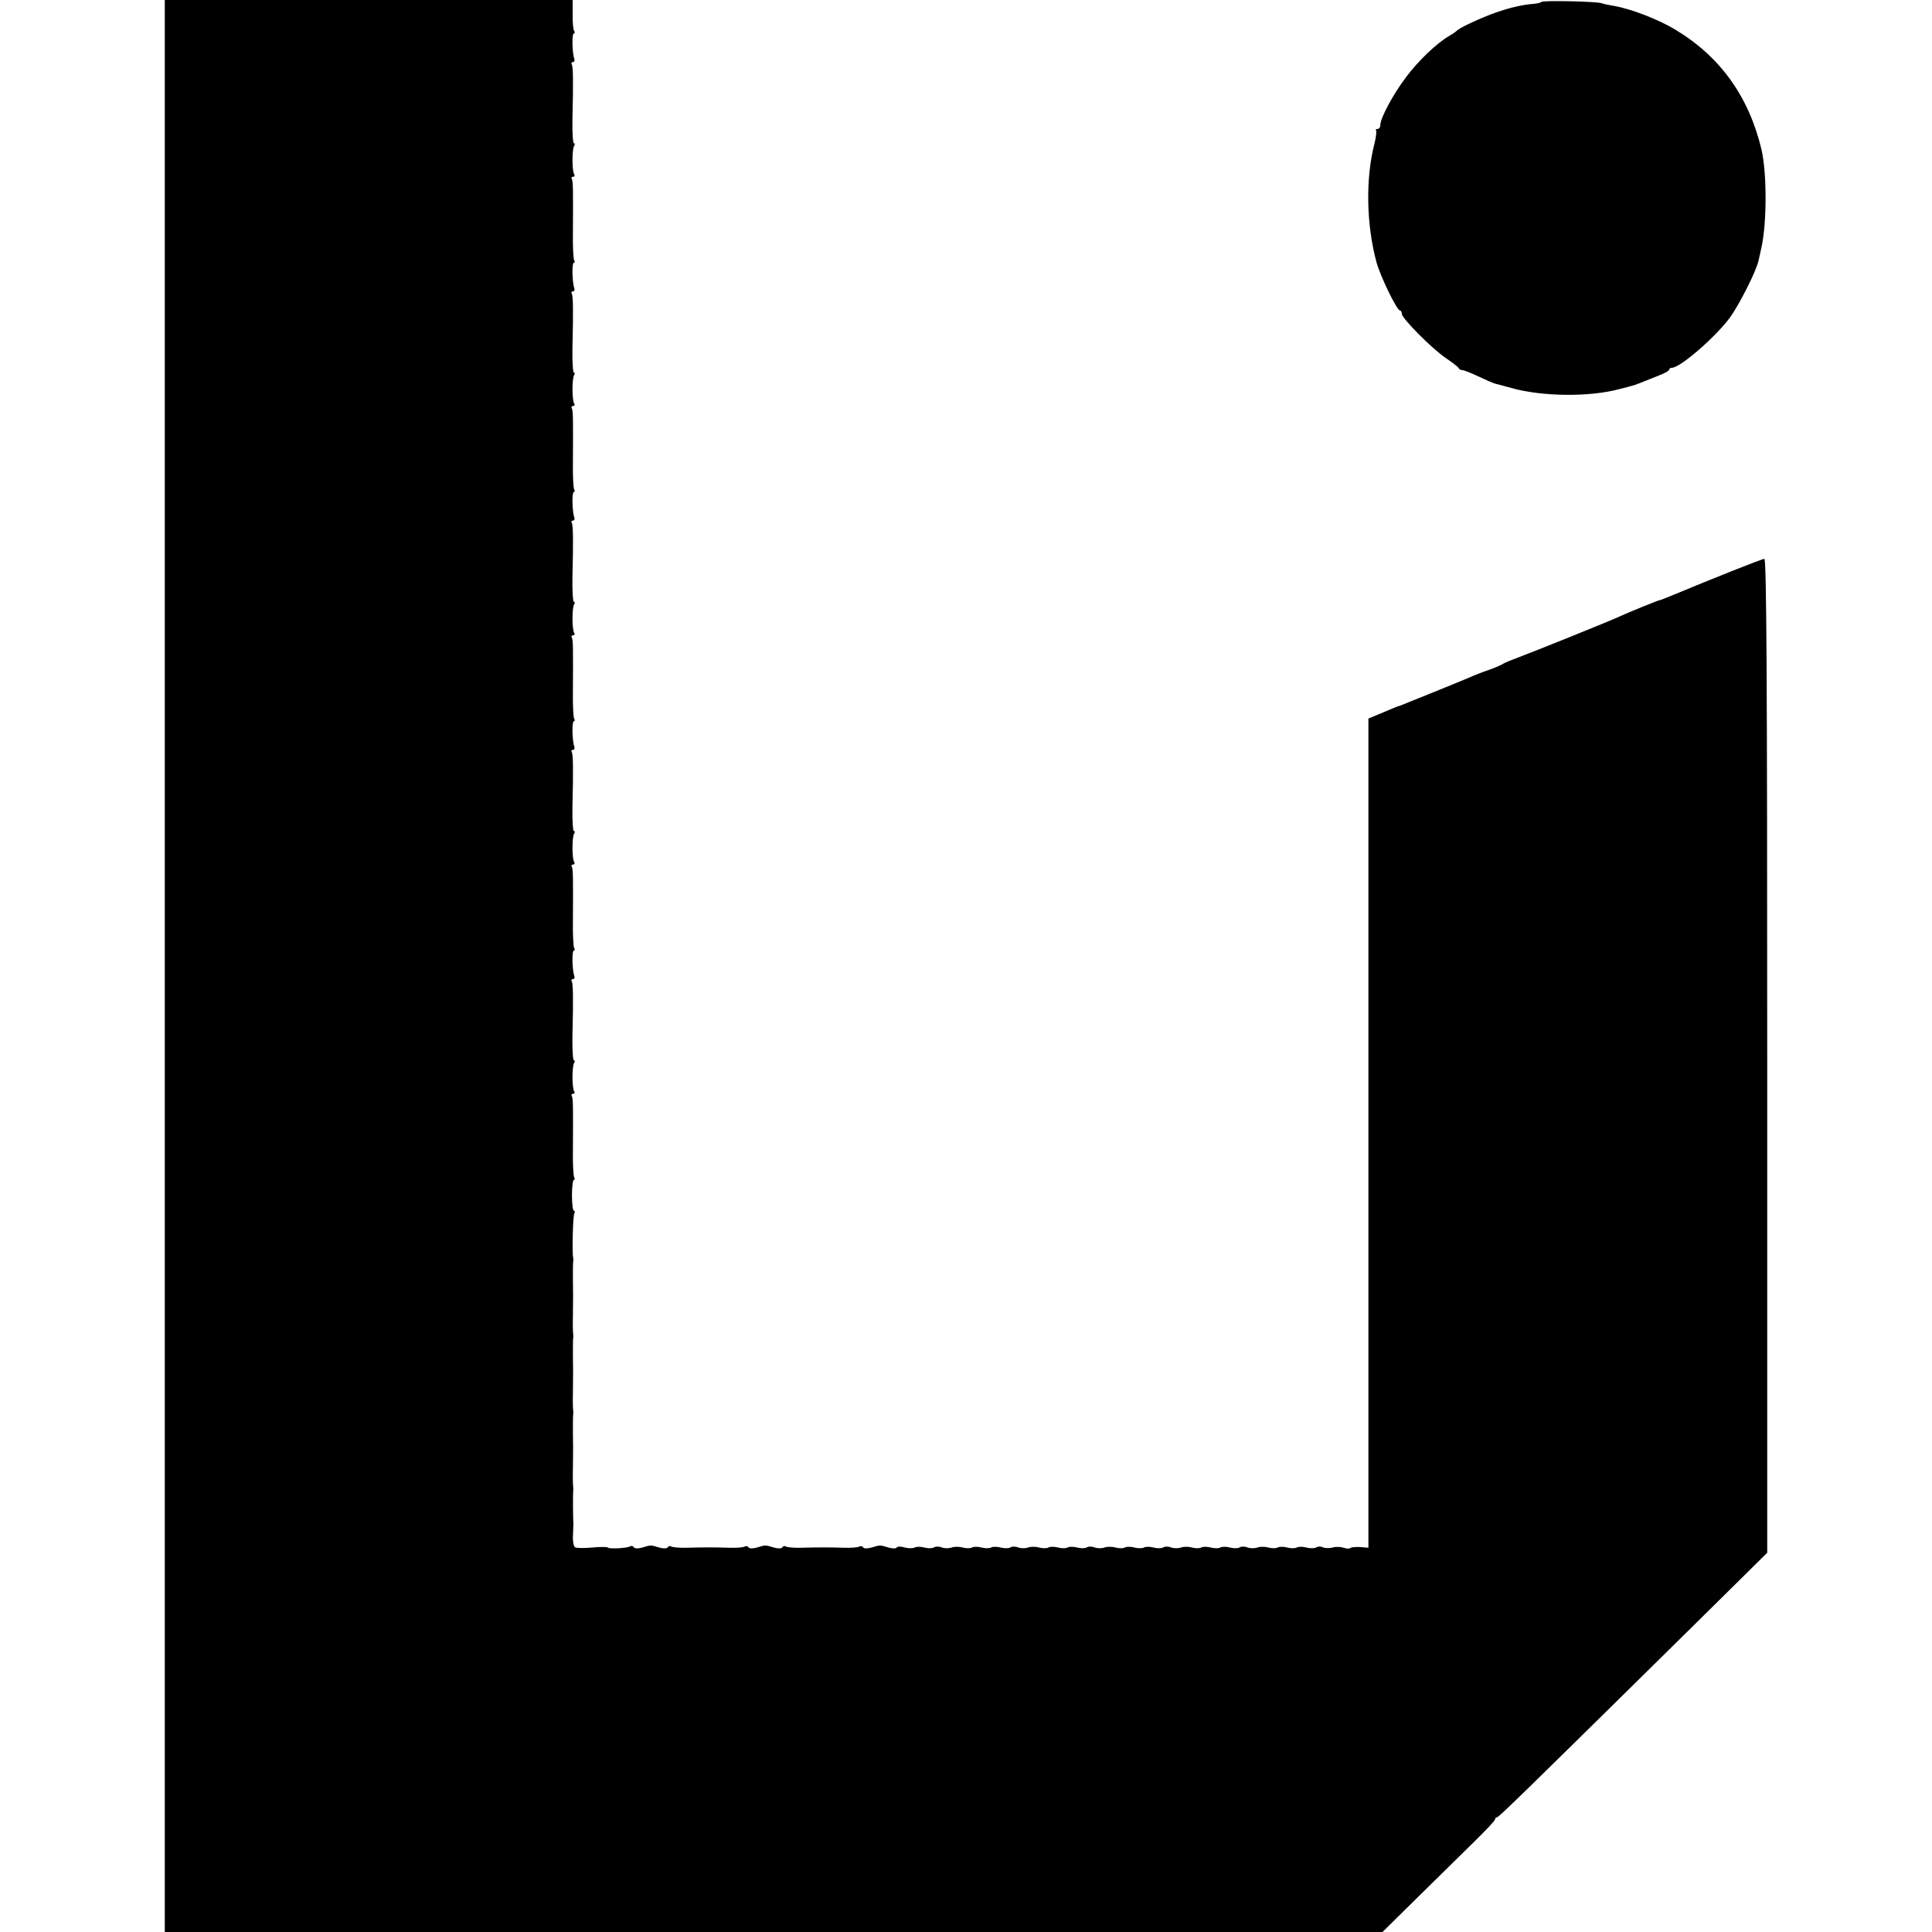
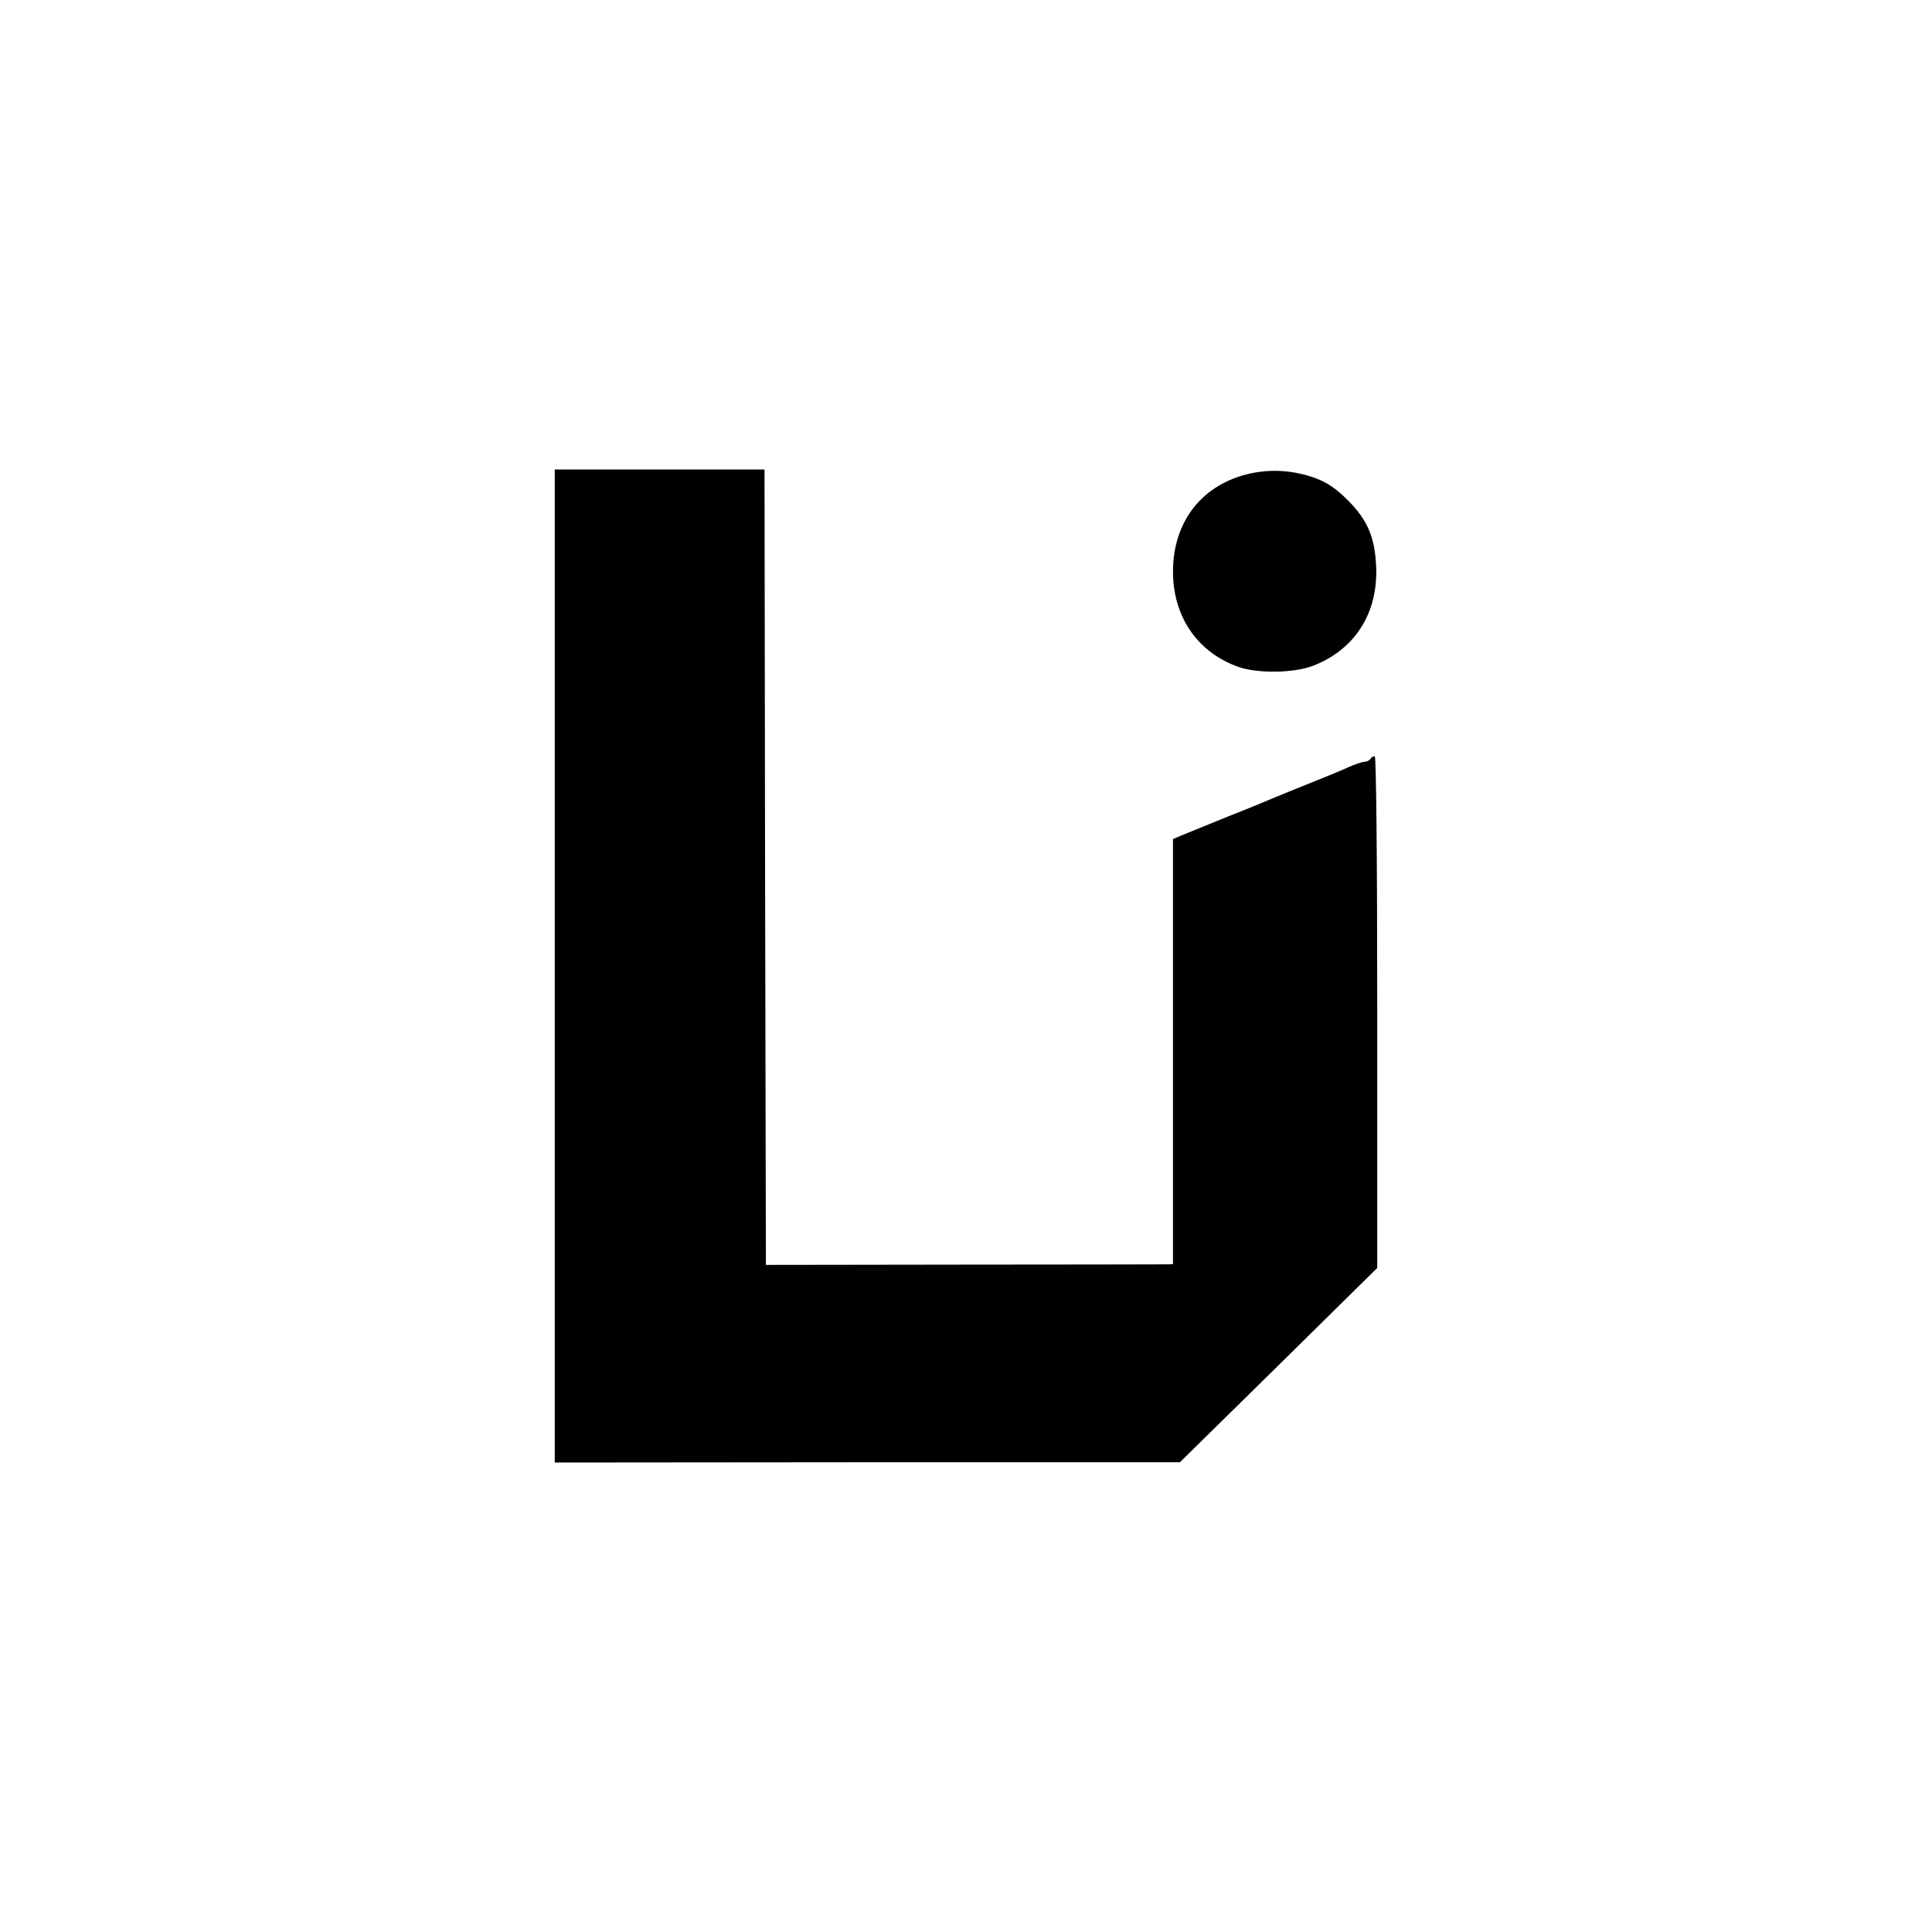
- <svg xmlns="http://www.w3.org/2000/svg" version="1.0" width="809pt" height="809pt" viewBox="0 0 809 809" preserveAspectRatio="xMidYMid meet">
-   <g transform="translate(0,809) scale(0.1,-0.1)" fill="#000000" stroke="none">
-     <path d="M690 4045 l0 -4045 2549 0 2550 0 145 143 c79 78 185 182 235 231 50 49 91 92 91 97 0 5 4 9 8 9 8 0 116 106 810 790 l322 318 0 2081 c0 1583 -3 2081 -12 2081 -9 0 -203 -77 -398 -158 -19 -8 -37 -15 -40 -15 -5 0 -133 -52 -165 -67 -35 -17 -368 -151 -425 -172 -30 -11 -59 -23 -65 -27 -5 -4 -32 -16 -60 -26 -27 -9 -63 -23 -80 -31 -44 -19 -289 -118 -295 -120 -3 0 -16 -5 -30 -11 -14 -6 -42 -18 -62 -26 l-38 -16 0 -1736 0 -1736 -35 3 c-19 1 -37 -1 -41 -4 -3 -4 -16 -3 -28 1 -11 4 -32 5 -46 1 -14 -4 -32 -3 -41 1 -8 4 -21 4 -28 -1 -8 -4 -26 -4 -41 0 -15 4 -33 4 -40 0 -7 -4 -25 -4 -40 0 -15 4 -33 4 -40 0 -7 -4 -24 -4 -39 0 -14 4 -35 4 -46 0 -11 -4 -29 -4 -41 0 -11 5 -27 5 -34 0 -7 -4 -25 -4 -40 0 -15 4 -33 4 -40 0 -7 -4 -25 -4 -40 0 -15 4 -33 4 -40 0 -7 -4 -24 -4 -39 0 -14 4 -35 4 -46 0 -11 -4 -29 -4 -41 0 -11 5 -27 5 -34 0 -7 -4 -25 -4 -40 0 -15 4 -33 4 -40 0 -7 -4 -25 -4 -40 0 -15 4 -33 4 -40 0 -7 -4 -24 -4 -39 0 -14 4 -35 4 -46 0 -11 -4 -29 -4 -41 0 -11 5 -27 5 -34 0 -7 -4 -25 -4 -40 0 -15 4 -33 4 -40 0 -7 -4 -25 -4 -40 0 -15 4 -33 4 -40 0 -7 -4 -24 -4 -39 0 -14 4 -35 4 -46 0 -11 -4 -29 -4 -41 0 -11 5 -27 5 -34 0 -7 -4 -25 -4 -40 0 -15 4 -33 4 -40 0 -7 -4 -25 -4 -40 0 -15 4 -33 4 -40 0 -7 -4 -24 -4 -39 0 -14 4 -35 4 -46 0 -11 -4 -29 -4 -41 0 -11 5 -27 5 -34 0 -7 -4 -25 -4 -40 0 -15 4 -33 4 -40 0 -7 -4 -26 -4 -41 0 -16 5 -31 5 -34 0 -3 -5 -19 -5 -35 0 -37 11 -33 11 -70 0 -18 -5 -32 -5 -36 1 -3 5 -10 6 -16 3 -6 -4 -36 -6 -67 -5 -60 2 -95 2 -178 0 -28 -1 -56 2 -62 5 -5 4 -12 2 -15 -3 -4 -6 -18 -6 -36 -1 -37 11 -33 11 -70 0 -18 -5 -32 -5 -36 1 -3 5 -10 6 -16 3 -6 -4 -36 -6 -67 -5 -60 2 -95 2 -178 0 -28 -1 -56 2 -62 5 -5 4 -12 2 -15 -3 -4 -6 -18 -6 -36 -1 -37 11 -33 11 -70 0 -18 -5 -32 -5 -36 1 -3 5 -10 7 -15 4 -12 -8 -90 -12 -94 -5 -2 3 -31 3 -65 0 -33 -3 -66 -3 -72 1 -6 4 -10 24 -9 46 1 21 2 43 2 48 -2 34 -2 132 -1 140 1 6 1 15 0 20 -1 6 -2 39 -1 75 1 89 1 88 0 155 0 33 0 65 1 70 1 6 1 15 0 20 -1 6 -2 39 -1 75 1 89 1 88 0 155 0 33 0 65 1 70 1 6 1 15 0 20 -1 6 -2 39 -1 75 1 89 1 88 0 155 0 33 0 65 1 70 1 6 1 15 0 20 -5 22 -1 175 5 184 3 6 3 11 -2 11 -4 0 -8 29 -8 65 0 36 4 65 8 65 5 0 5 5 1 11 -3 6 -6 57 -5 112 1 187 1 219 -5 228 -3 5 0 9 6 9 6 0 8 5 4 11 -9 15 -9 103 0 118 4 6 4 11 -1 11 -4 0 -7 46 -6 102 4 159 3 219 -3 229 -3 5 -1 9 5 9 6 0 8 6 6 13 -9 23 -11 107 -2 107 4 0 5 5 1 11 -3 6 -6 57 -5 112 1 187 1 219 -5 228 -3 5 0 9 6 9 6 0 8 5 4 11 -9 15 -9 103 0 118 4 6 4 11 -1 11 -4 0 -7 46 -6 102 4 159 3 219 -3 229 -3 5 -1 9 5 9 6 0 8 6 6 13 -9 23 -11 107 -2 107 4 0 5 5 1 11 -3 6 -6 57 -5 112 1 187 1 219 -5 228 -3 5 0 9 6 9 6 0 8 5 4 11 -9 15 -9 103 0 118 4 6 4 11 -1 11 -4 0 -7 46 -6 102 4 159 3 219 -3 229 -3 5 -1 9 5 9 6 0 8 6 6 13 -9 23 -11 107 -2 107 4 0 5 5 1 11 -3 6 -6 57 -5 112 1 187 1 219 -5 228 -3 5 0 9 6 9 6 0 8 5 4 11 -9 15 -9 103 0 118 4 6 4 11 -1 11 -4 0 -7 46 -6 102 4 159 3 219 -3 229 -3 5 -1 9 5 9 6 0 8 6 6 13 -9 23 -11 107 -2 107 4 0 5 5 1 11 -3 6 -6 57 -5 112 1 187 1 219 -5 228 -3 5 0 9 6 9 6 0 8 5 4 11 -9 15 -9 103 0 118 4 6 4 11 -1 11 -4 0 -7 46 -6 102 4 159 3 219 -3 229 -3 5 -1 9 5 9 6 0 8 6 6 13 -9 23 -11 107 -2 107 4 0 5 5 1 11 -4 6 -7 38 -6 70 l0 59 -854 0 -854 0 0 -4045z" />
-     <path d="M6455 8082 c-3 -3 -18 -7 -33 -8 -48 -4 -96 -15 -157 -36 -60 -21 -156 -65 -165 -77 -3 -3 -17 -13 -31 -21 -52 -30 -130 -104 -182 -174 -55 -73 -107 -171 -107 -199 0 -10 -5 -17 -12 -17 -6 0 -9 -3 -6 -6 3 -3 0 -29 -7 -57 -37 -144 -34 -334 8 -492 15 -58 86 -205 99 -205 4 0 8 -6 8 -14 0 -19 126 -146 185 -186 28 -19 52 -37 53 -42 2 -4 9 -8 16 -8 7 0 36 -12 66 -26 30 -14 61 -28 69 -30 9 -2 41 -11 71 -19 128 -36 328 -38 452 -4 24 6 48 12 53 14 10 2 30 10 112 43 24 9 43 20 43 25 0 4 5 7 11 7 34 0 180 126 242 209 40 55 112 197 121 241 3 14 8 36 11 50 24 103 24 315 1 414 -53 222 -173 389 -361 502 -71 43 -186 87 -255 99 -19 3 -44 8 -55 12 -25 7 -243 12 -250 5z" />
+ <svg xmlns="http://www.w3.org/2000/svg" version="1.0" width="700pt" height="700pt" viewBox="0 0 700 700" preserveAspectRatio="xMidYMid meet">
+   <g transform="translate(0,700) scale(0.1,-0.1)" fill="#000000" stroke="none">
+     <path d="M2010 3500 l0 -1799 1133 1 1132 0 358 352 357 352 0 927 c0 573 -4 927 -9 927 -6 0 -13 -4 -16 -10 -3 -5 -13 -10 -21 -10 -8 0 -34 -9 -57 -19 -23 -11 -89 -38 -147 -61 -58 -23 -118 -48 -135 -55 -16 -7 -86 -36 -155 -63 -69 -28 -142 -58 -162 -66 l-38 -16 0 -770 0 -770 -22 -1 c-13 0 -345 -1 -738 -1 l-715 -1 -3 1441 -2 1441 -380 0 -380 0 0 -1799z" />
+     <path d="M4532 5285 c-175 -38 -282 -173 -282 -356 0 -163 88 -292 236 -345 71 -25 203 -23 272 4 152 59 236 192 228 361 -5 105 -31 166 -101 237 -45 45 -75 65 -120 82 -79 28 -155 33 -233 17z" />
  </g>
</svg>
